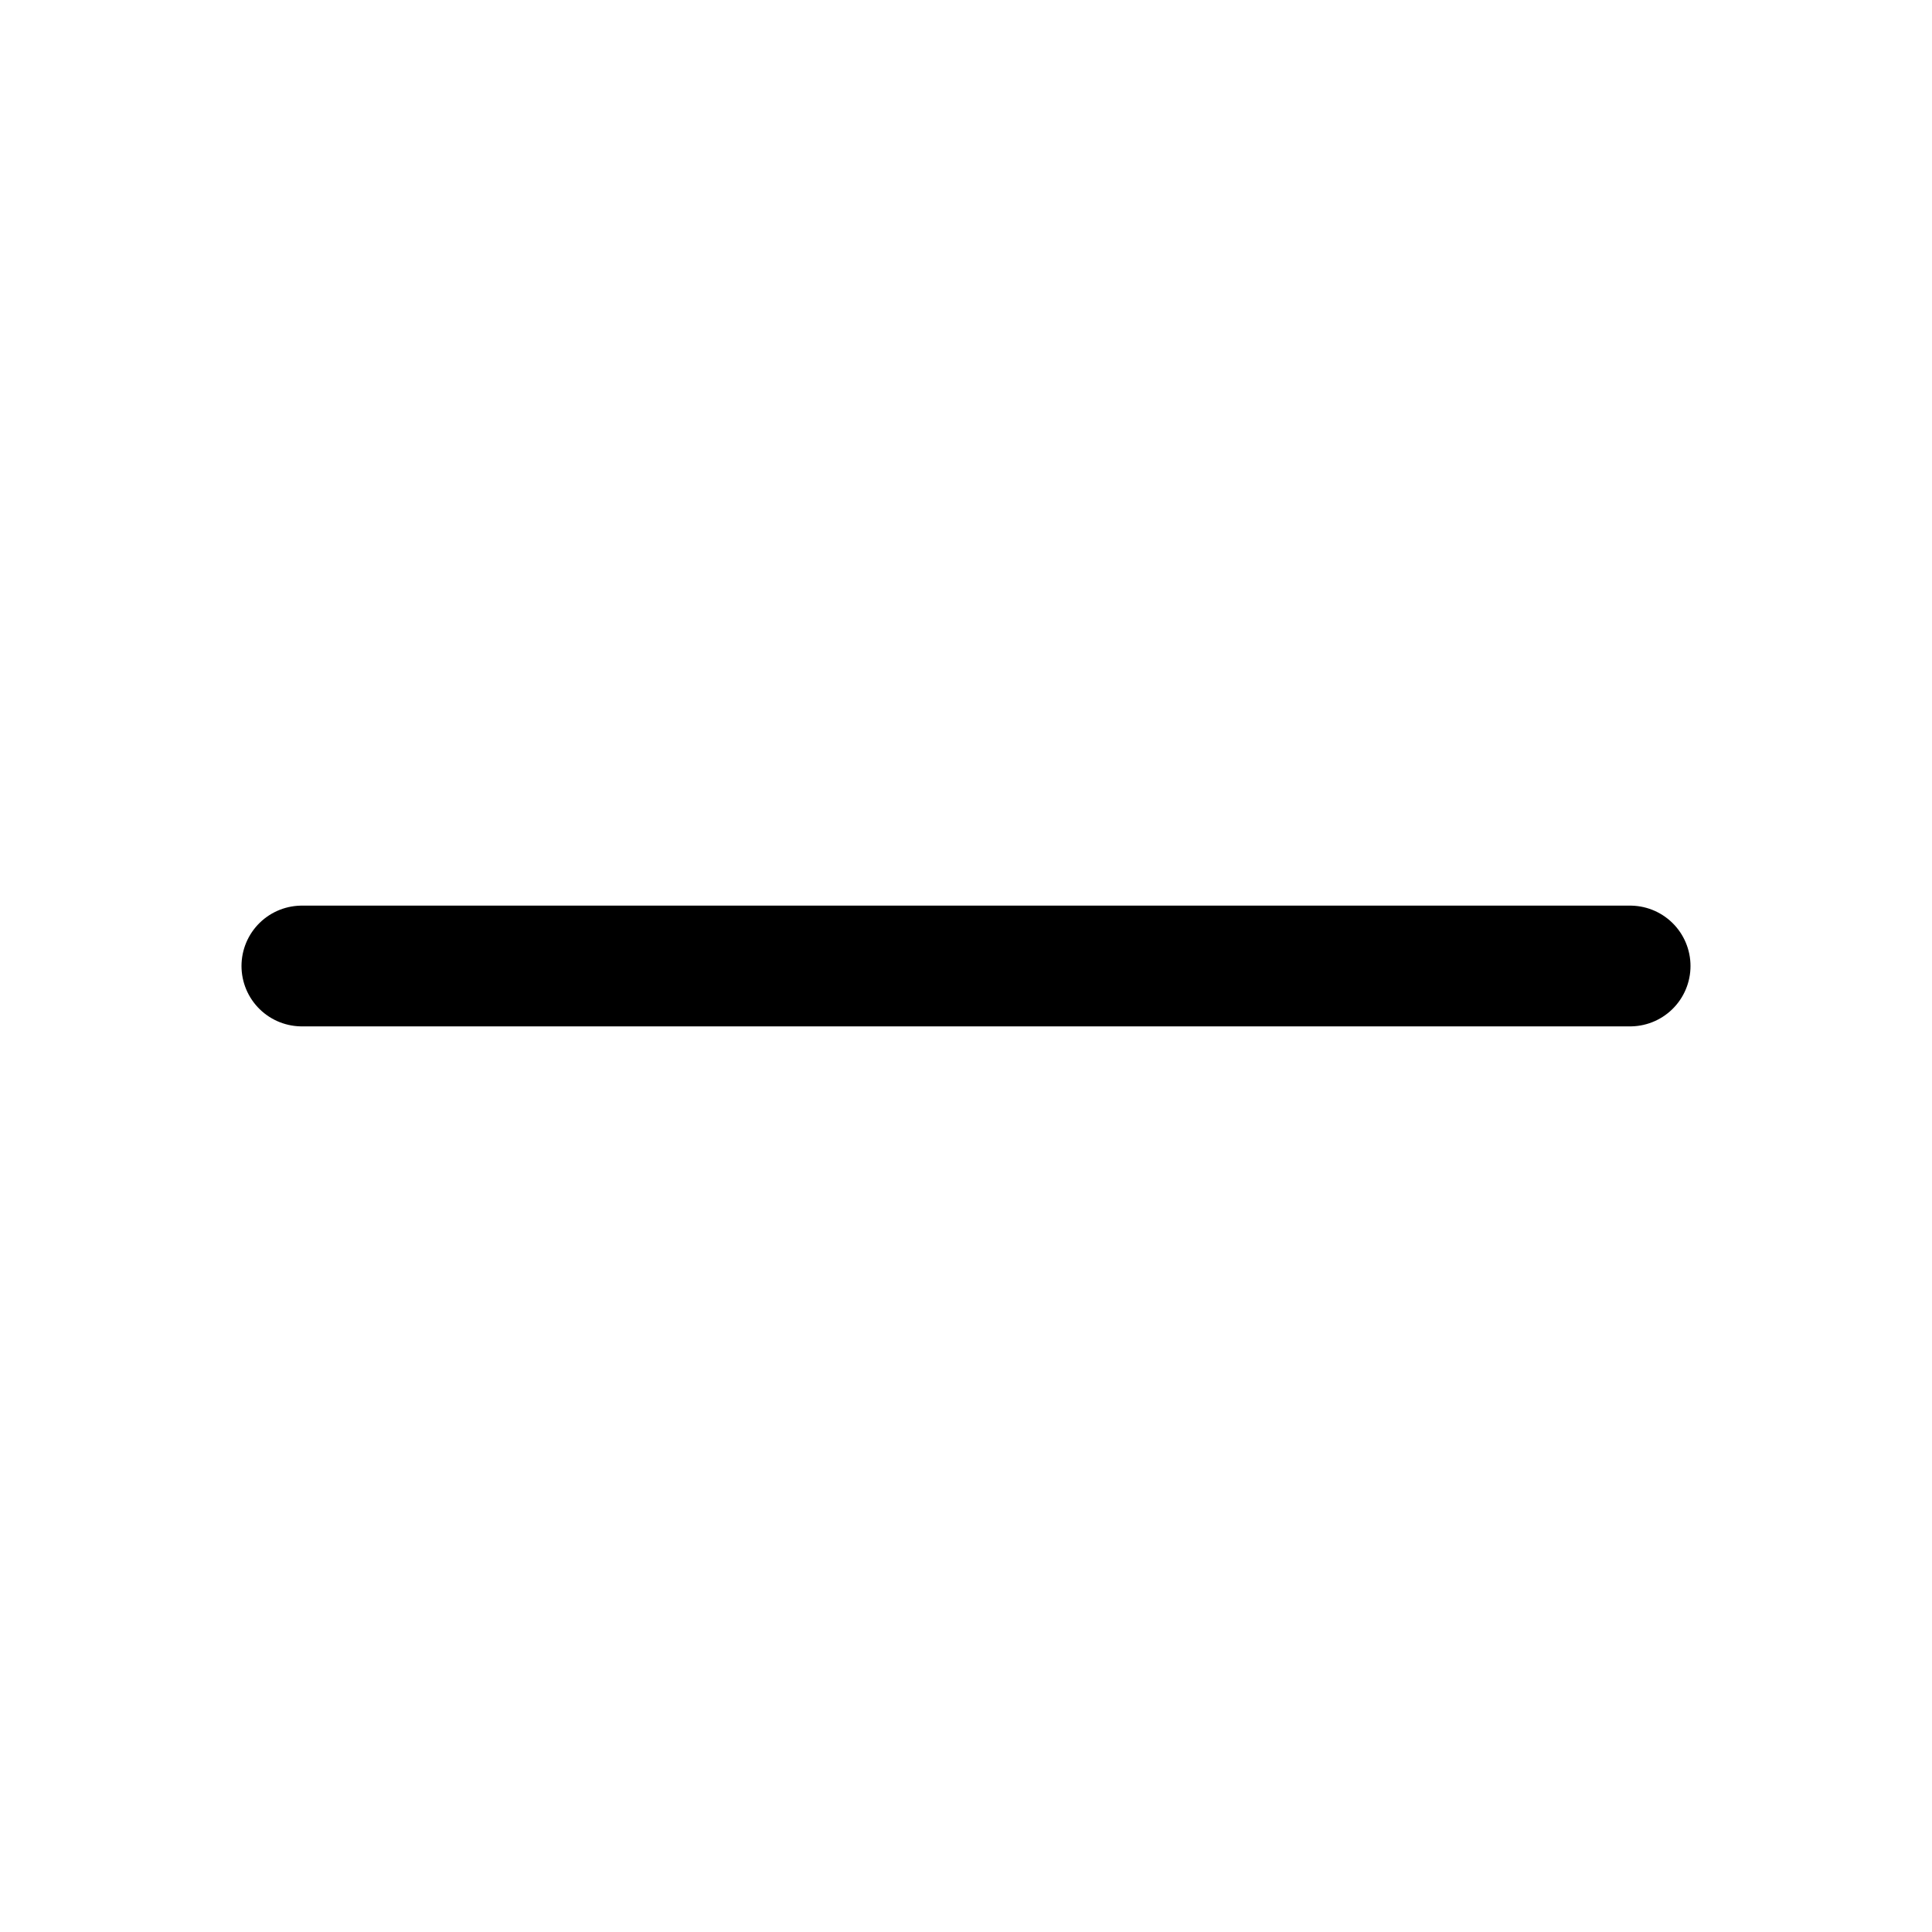
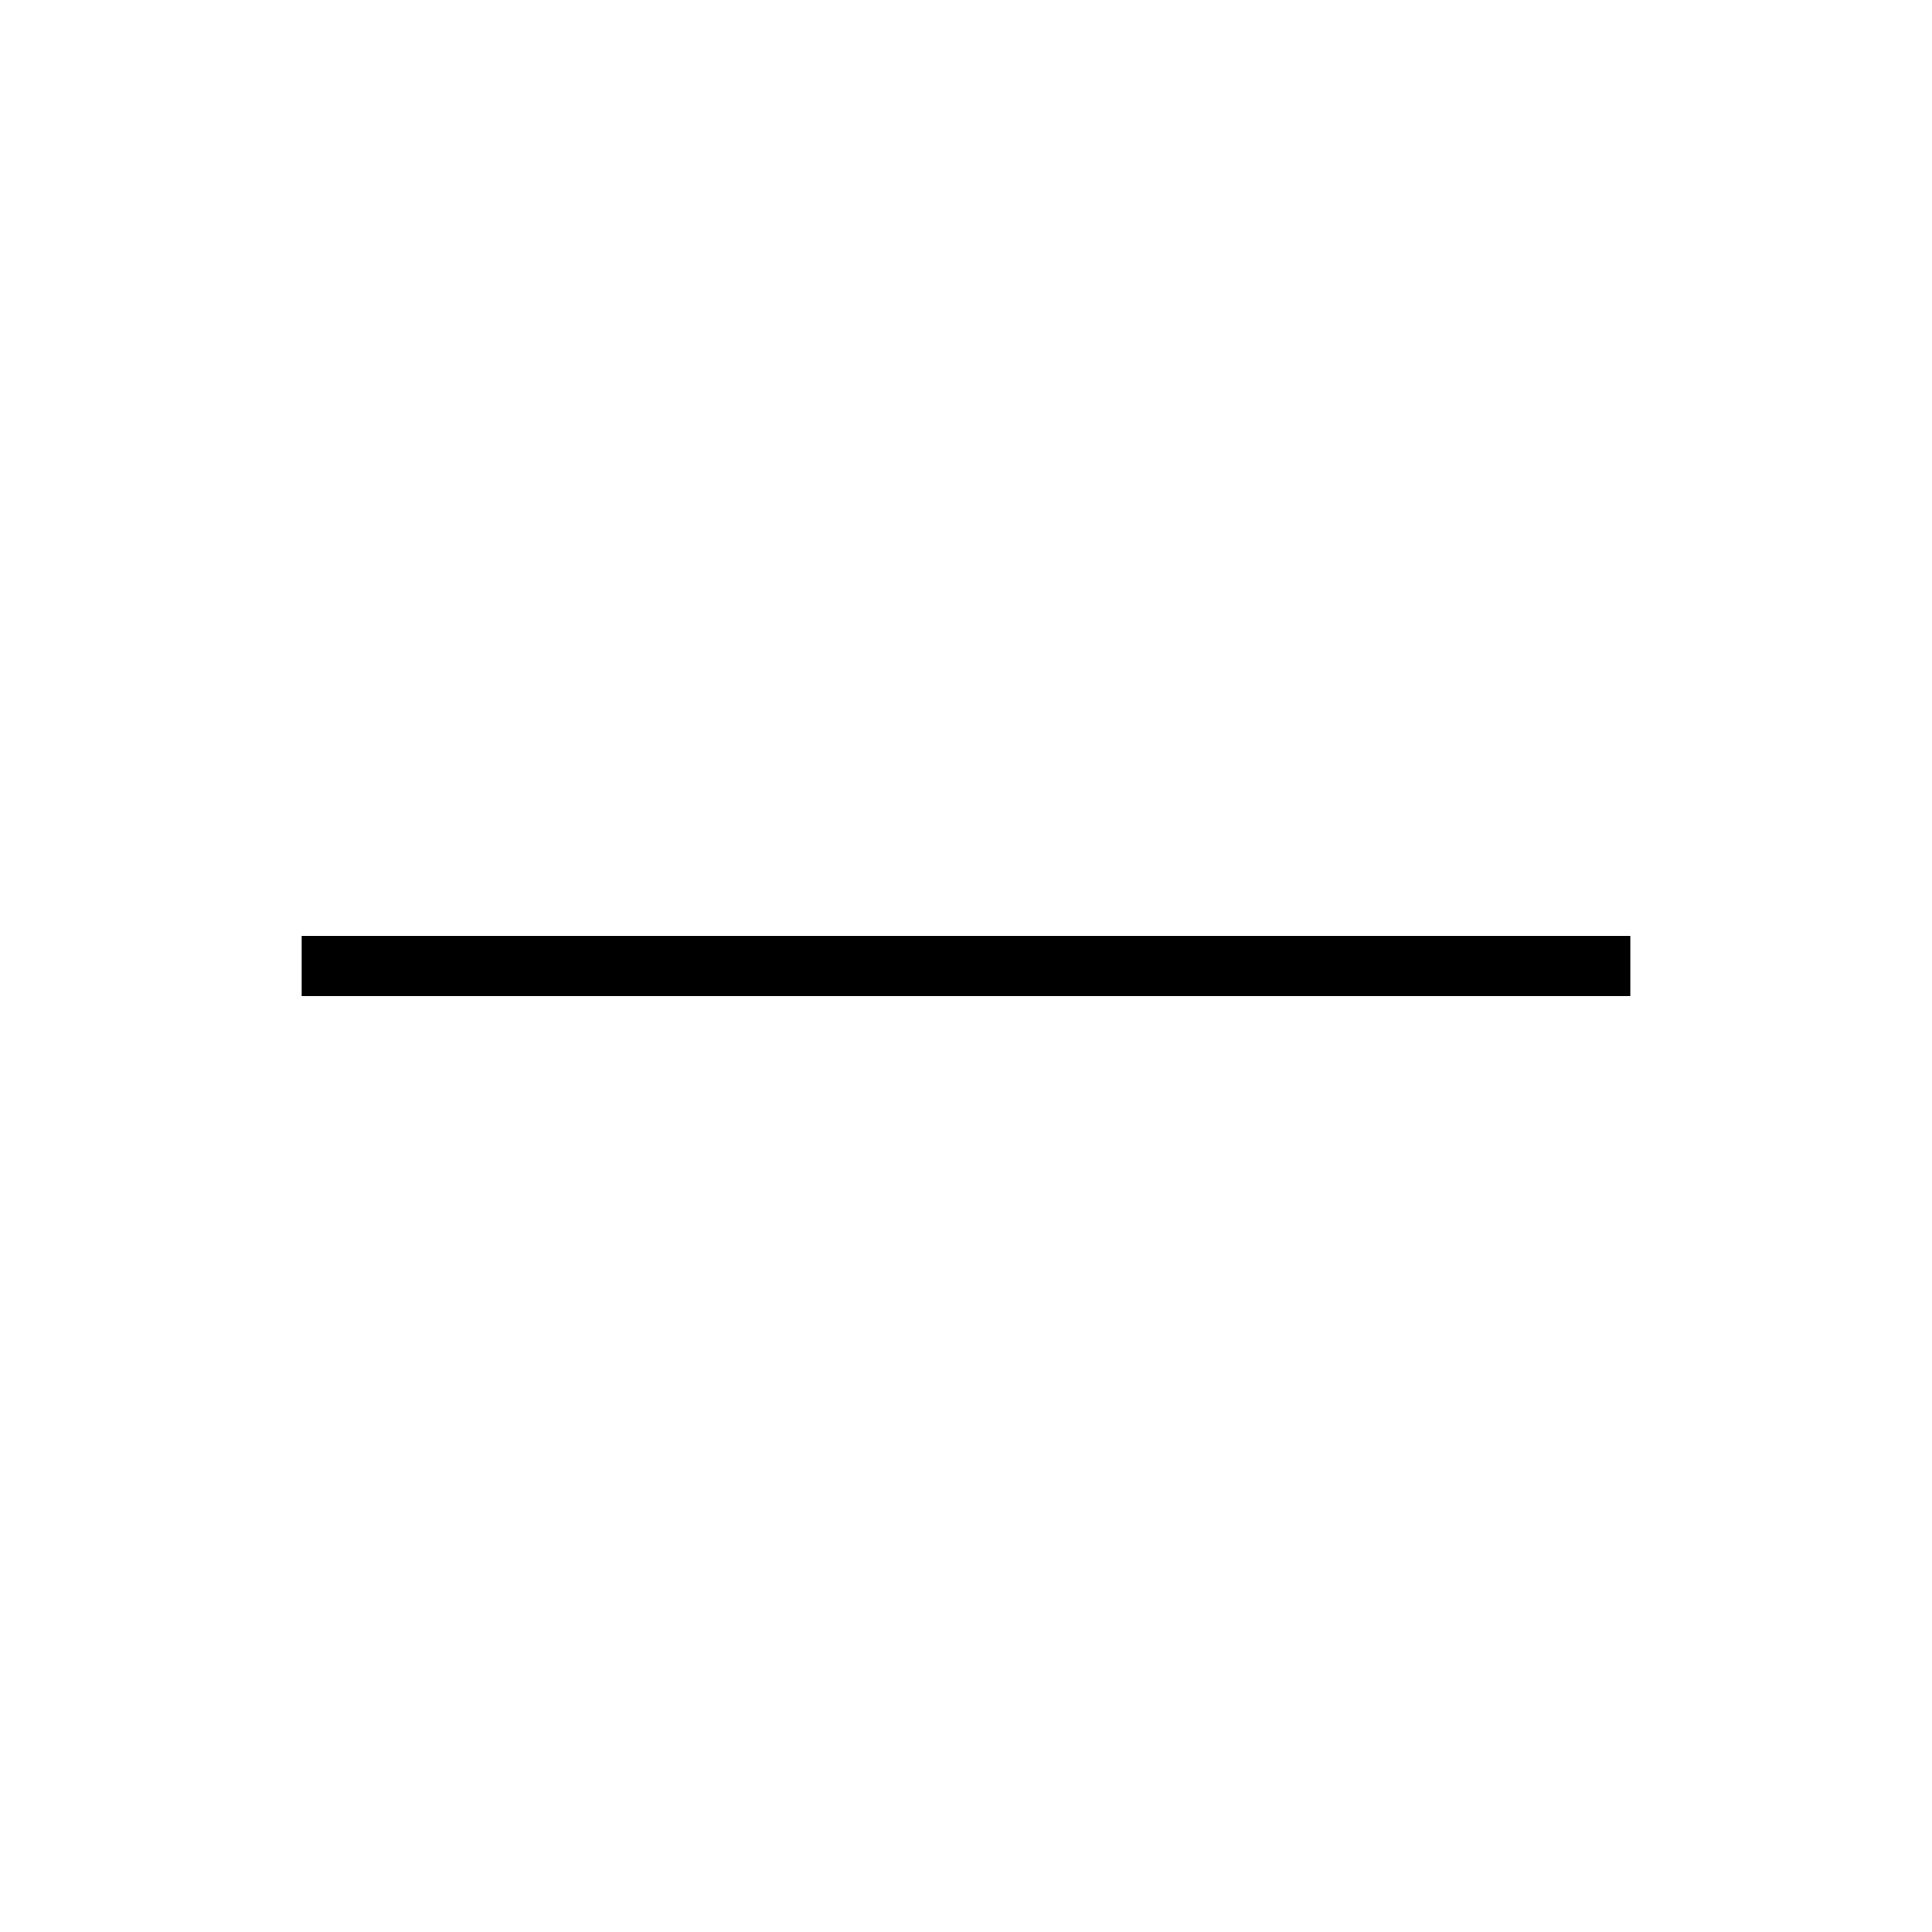
<svg xmlns="http://www.w3.org/2000/svg" width="32" height="32" viewBox="0 0 32 32" fill="none">
-   <path d="M5 16H27" stroke="currentColor" stroke-width="2" stroke-linecap="round" stroke-linejoin="round" />
+   <path d="M5 16H27" stroke="currentColor" strokeWidth="2" strokeLinecap="round" strokeLinejoin="round" />
</svg>
